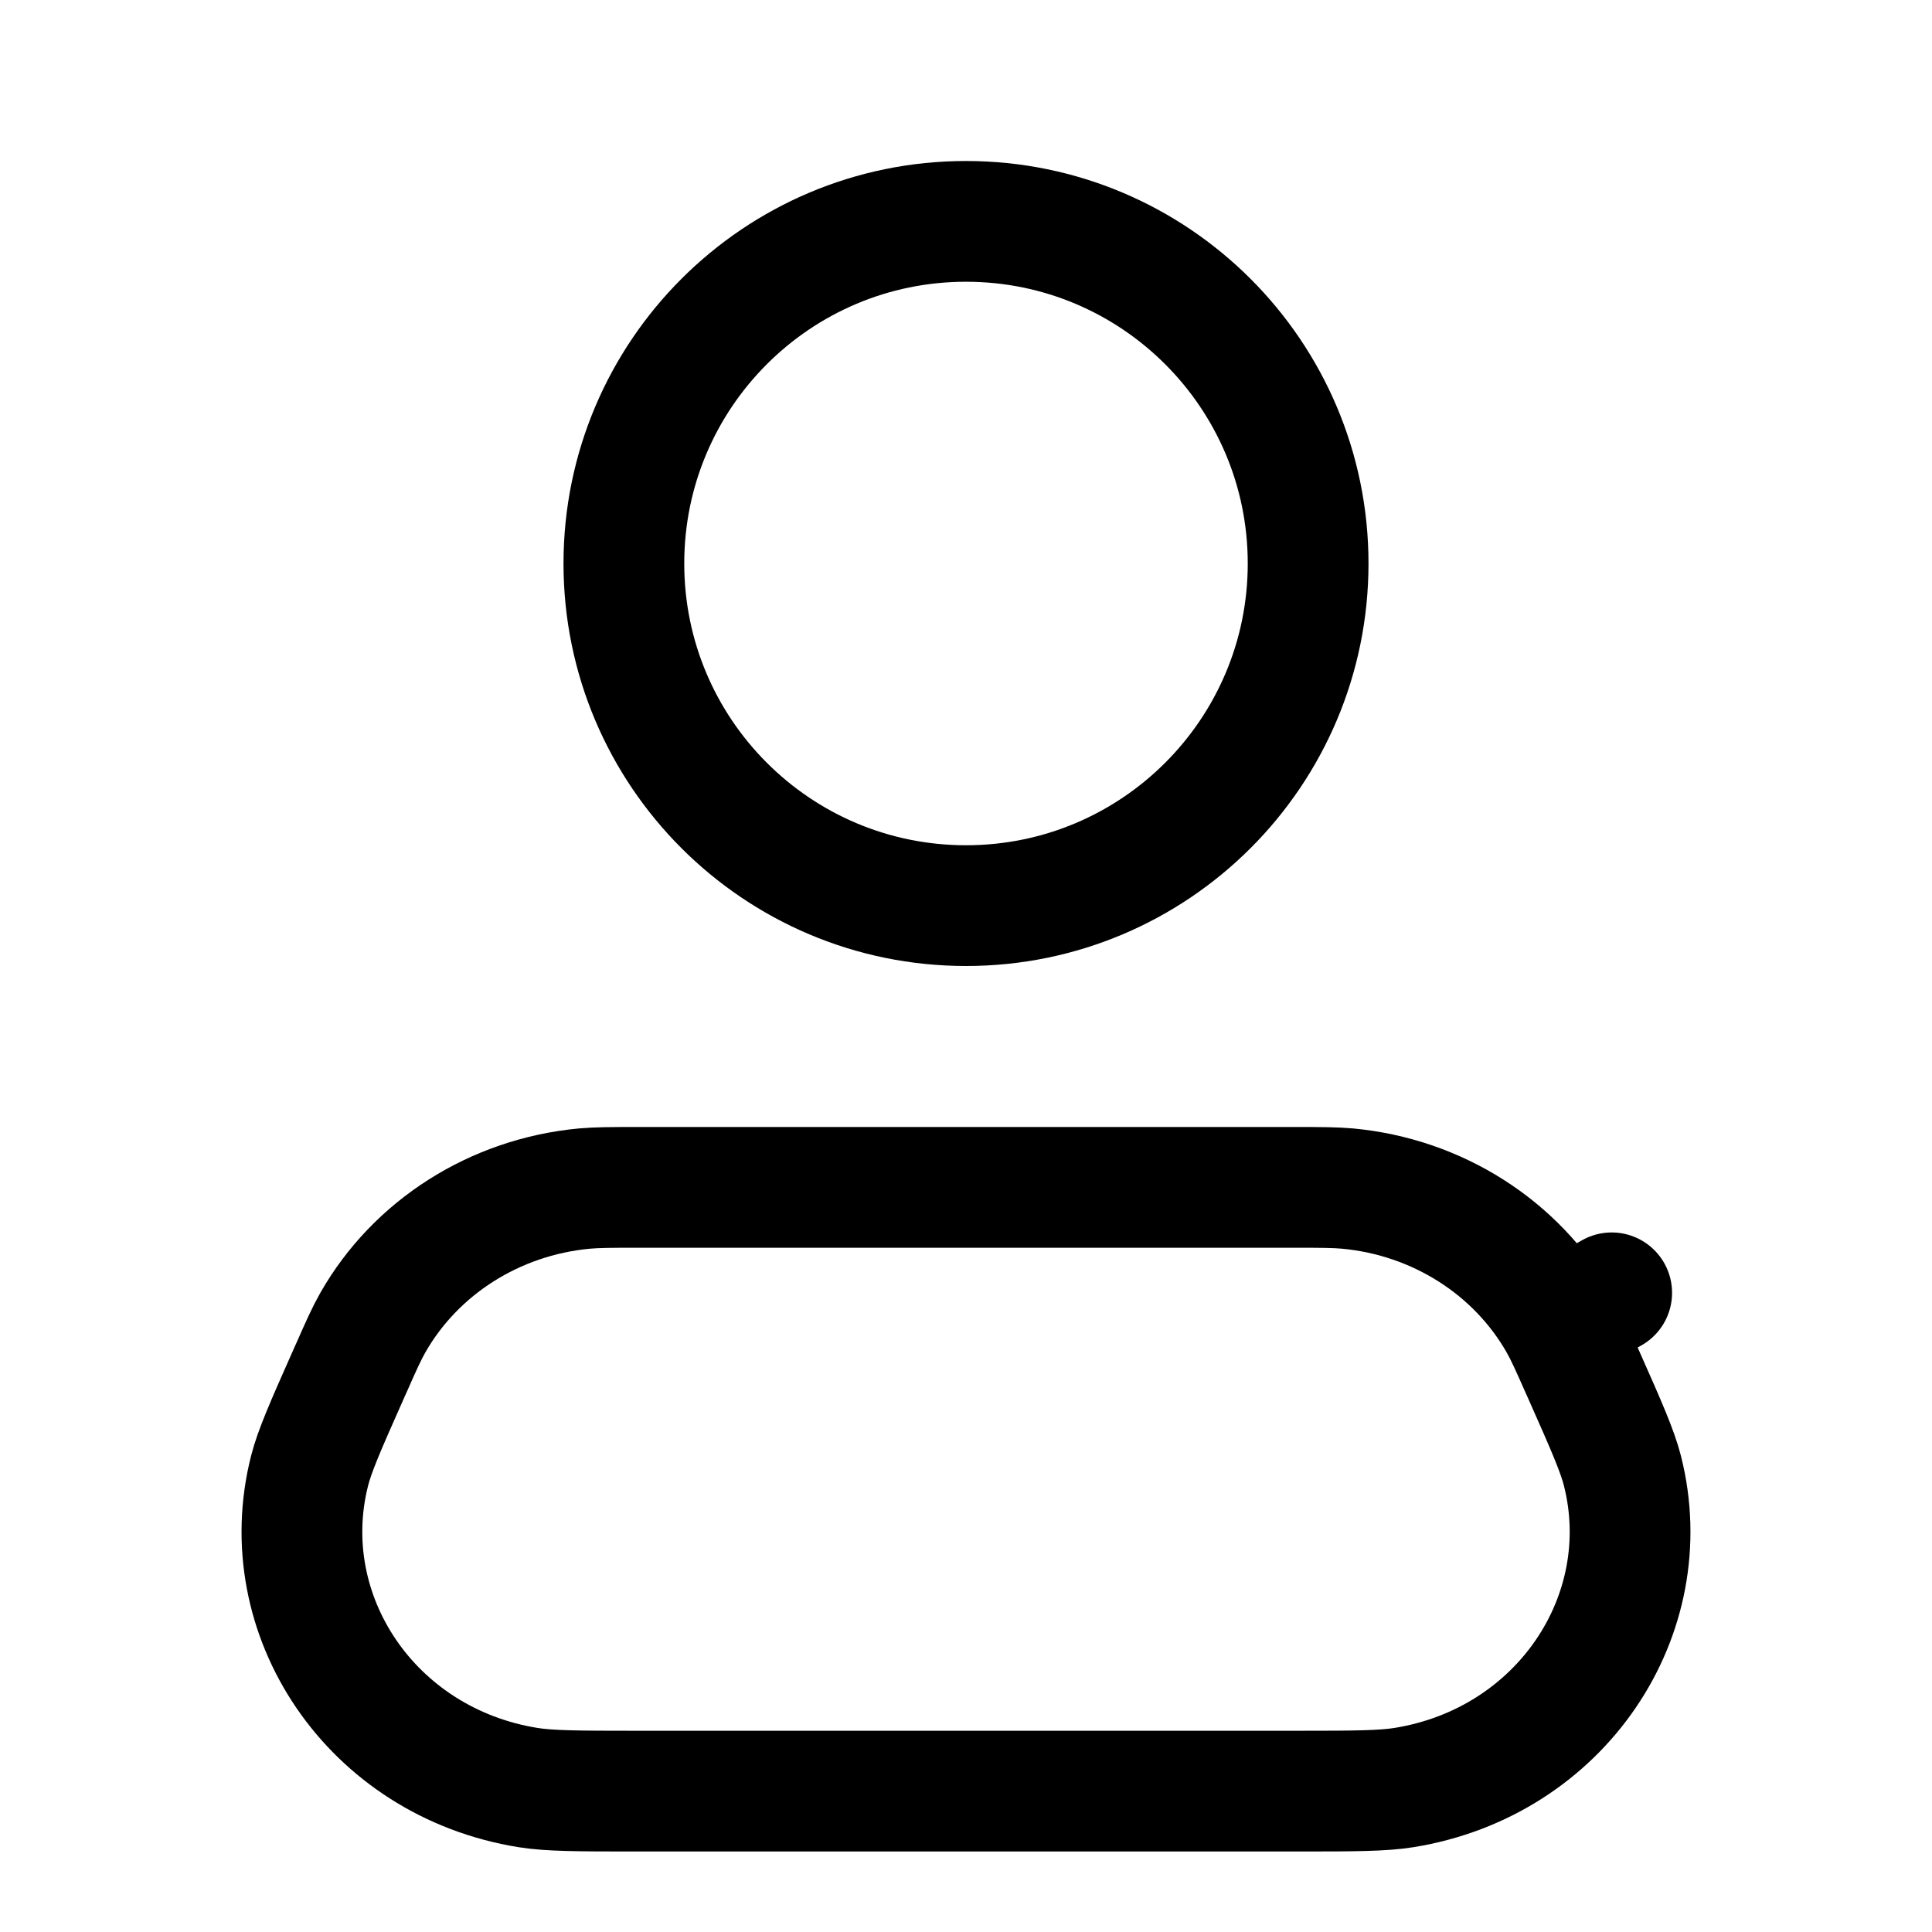
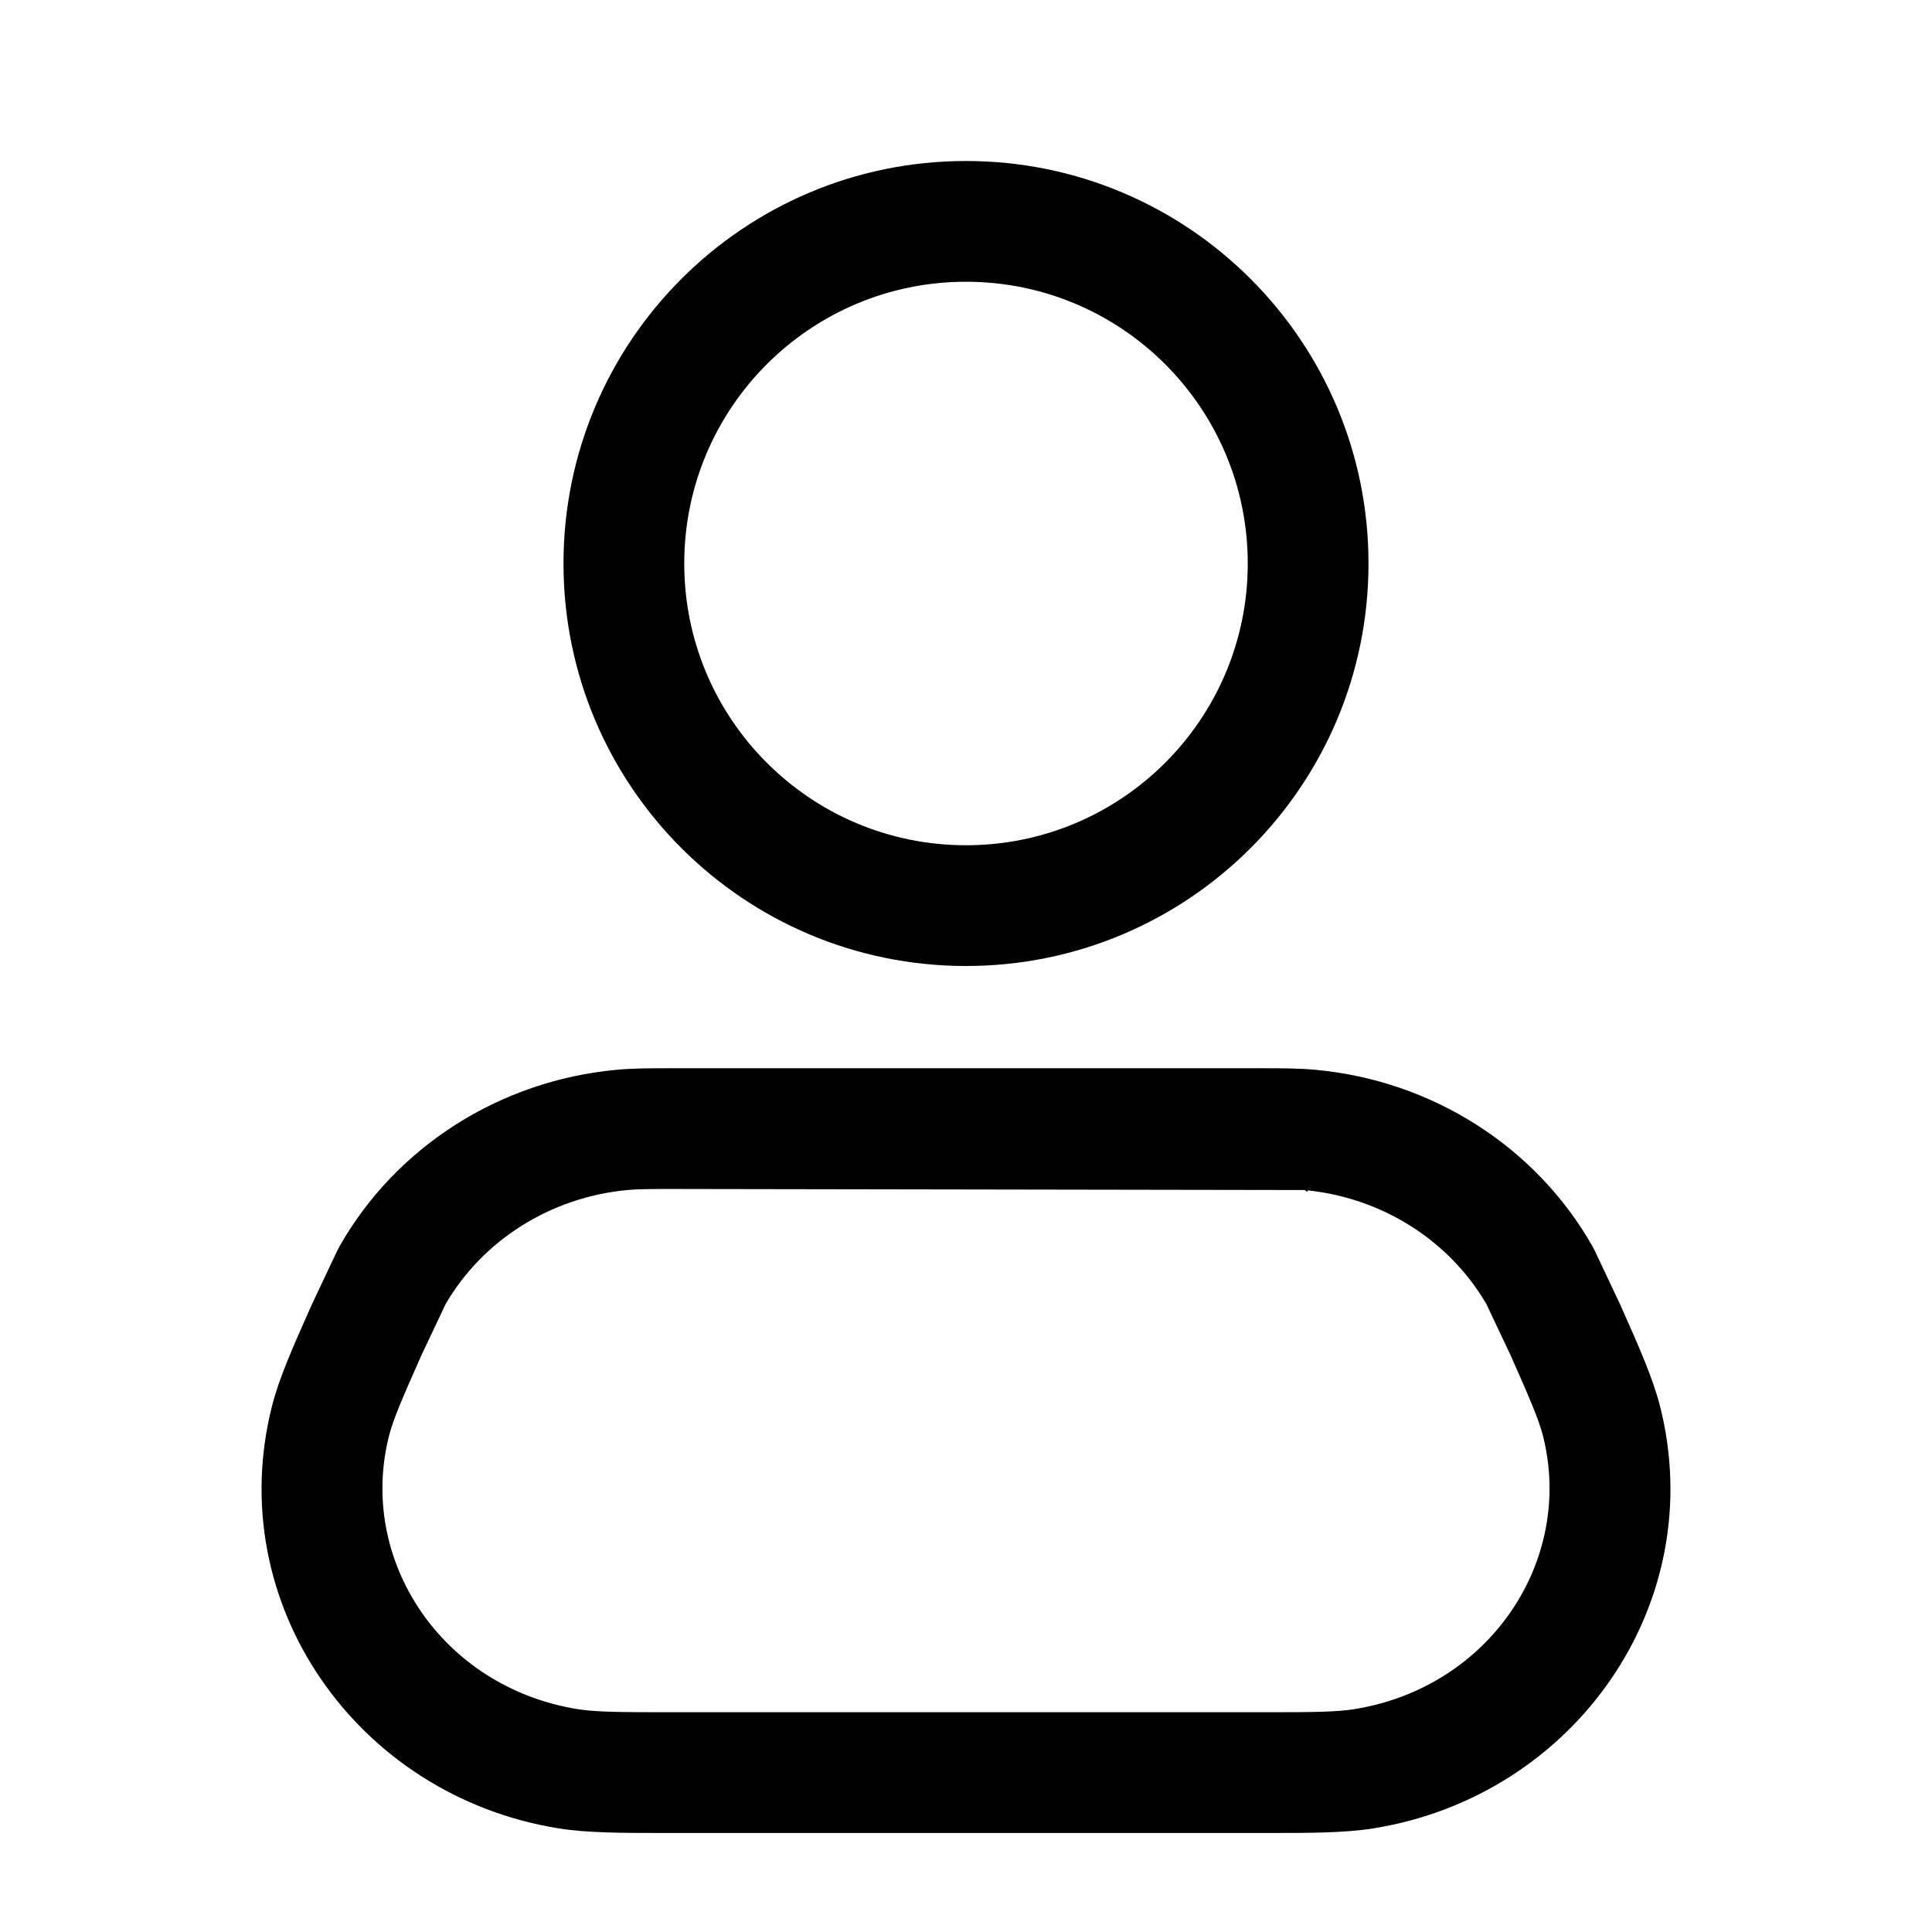
<svg xmlns="http://www.w3.org/2000/svg" width="24" height="24" viewBox="0 0 24 24" fill="none">
-   <path d="M16.093 14.75H16.093C16.412 14.75 16.585 14.751 16.742 14.765C17.86 14.87 18.839 15.5 19.369 16.431L20.021 16.06L19.369 16.431C19.443 16.561 19.511 16.711 19.636 16.995L19.636 16.995L19.653 17.032L19.653 17.032L19.691 17.118C19.691 17.118 19.691 17.118 19.691 17.118C19.956 17.714 20.092 18.026 20.154 18.269C20.609 20.061 19.393 21.892 17.439 22.206C17.177 22.248 16.818 22.25 16.148 22.25C16.148 22.25 16.148 22.25 16.148 22.25L16.052 22.25H7.948L7.851 22.25C7.851 22.25 7.851 22.25 7.851 22.25C7.182 22.25 6.824 22.248 6.561 22.206C4.607 21.892 3.391 20.061 3.846 18.269C3.908 18.026 4.044 17.714 4.309 17.118L4.347 17.032L4.347 17.032L4.364 16.995L4.364 16.995C4.489 16.711 4.557 16.561 4.631 16.431C5.161 15.5 6.14 14.87 7.258 14.765C7.415 14.751 7.588 14.75 7.907 14.75C7.907 14.75 7.907 14.75 7.907 14.75L7.948 14.75L16.093 14.75ZM7.75 7C7.75 4.653 9.653 2.75 12 2.75C14.347 2.75 16.25 4.653 16.25 7C16.25 9.347 14.347 11.25 12 11.25C9.653 11.25 7.75 9.347 7.75 7Z" stroke="currentColor" stroke-width="1.5" stroke-linecap="round" stroke-linejoin="round" />
+   <path fill-rule="evenodd" clip-rule="evenodd" d="M12 3.5C10.067 3.5 8.5 5.067 8.5 7C8.5 8.933 10.067 10.5 12 10.5C13.933 10.5 15.5 8.933 15.5 7C15.5 5.067 13.933 3.5 12 3.5ZM12 2C9.239 2 7 4.239 7 7C7 9.761 9.239 12 12 12C14.761 12 17 9.761 17 7C17 4.239 14.761 2 12 2Z" fill="currentColor" />
+   <path fill-rule="evenodd" clip-rule="evenodd" d="M8.333 13.27L8.361 13.27L15.667 13.27C15.917 13.27 16.136 13.27 16.348 13.29C17.786 13.425 19.075 14.239 19.781 15.48C19.791 15.497 19.799 15.514 19.808 15.531L20.124 16.2L20.131 16.216L20.155 16.27C20.359 16.728 20.532 17.119 20.621 17.466C21.242 19.914 19.568 22.311 17.059 22.713C16.7 22.77 16.265 22.77 15.746 22.77L15.687 22.77H8.312L8.253 22.77C7.735 22.77 7.299 22.77 6.941 22.713C4.432 22.311 2.758 19.914 3.379 17.466C3.467 17.119 3.641 16.729 3.844 16.272L3.869 16.216L3.876 16.2L4.192 15.531C4.2 15.514 4.209 15.497 4.219 15.48C4.925 14.239 6.214 13.425 7.652 13.29C7.864 13.27 8.083 13.27 8.333 13.27ZM7.178 21.232C5.487 20.961 4.441 19.378 4.833 17.835C4.885 17.629 5.002 17.361 5.236 16.833L5.536 16.199C5.995 15.409 6.835 14.873 7.793 14.783C7.928 14.771 8.076 14.77 8.361 14.77L8.907 14.771L16.207 14.783L16.242 14.806L16.244 14.787C17.186 14.887 18.01 15.419 18.464 16.199L18.764 16.833C18.998 17.36 19.114 17.629 19.167 17.835C19.558 19.378 18.513 20.961 16.822 21.232C16.61 21.266 16.322 21.27 15.792 21.27L15.687 21.27H14.416H8.312C7.714 21.27 7.404 21.268 7.178 21.232Z" fill="currentColor" />
</svg>
